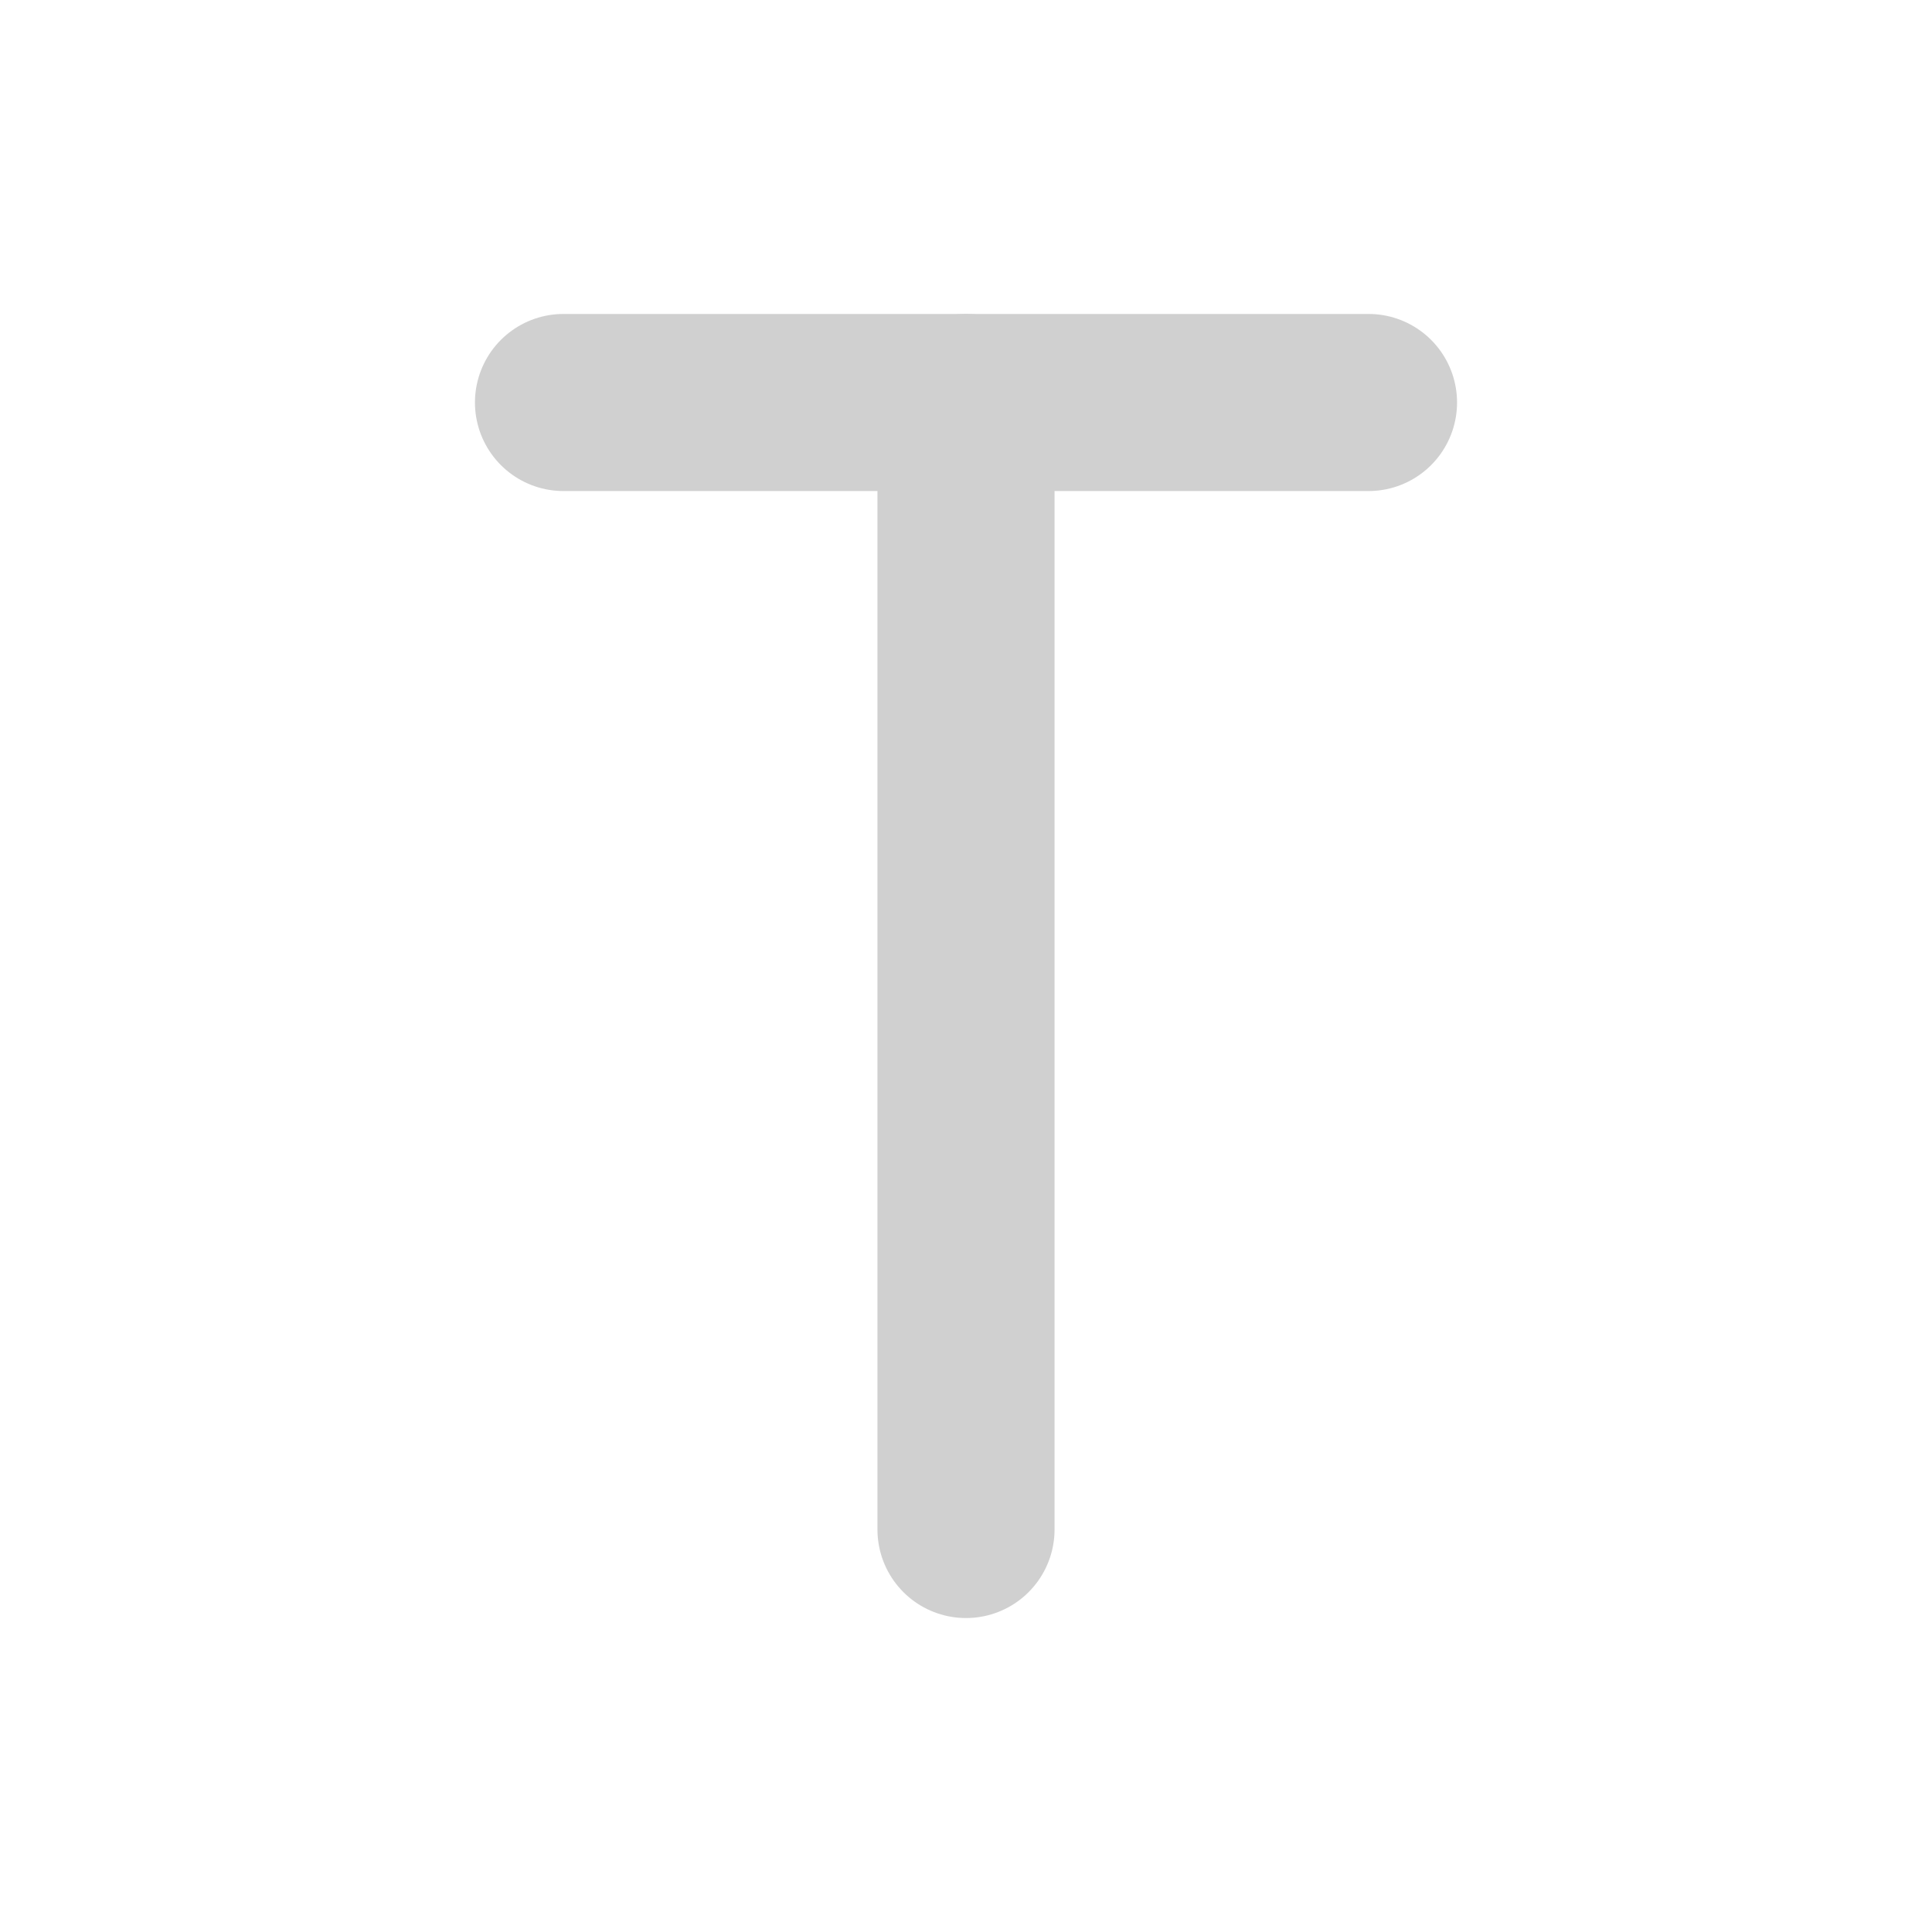
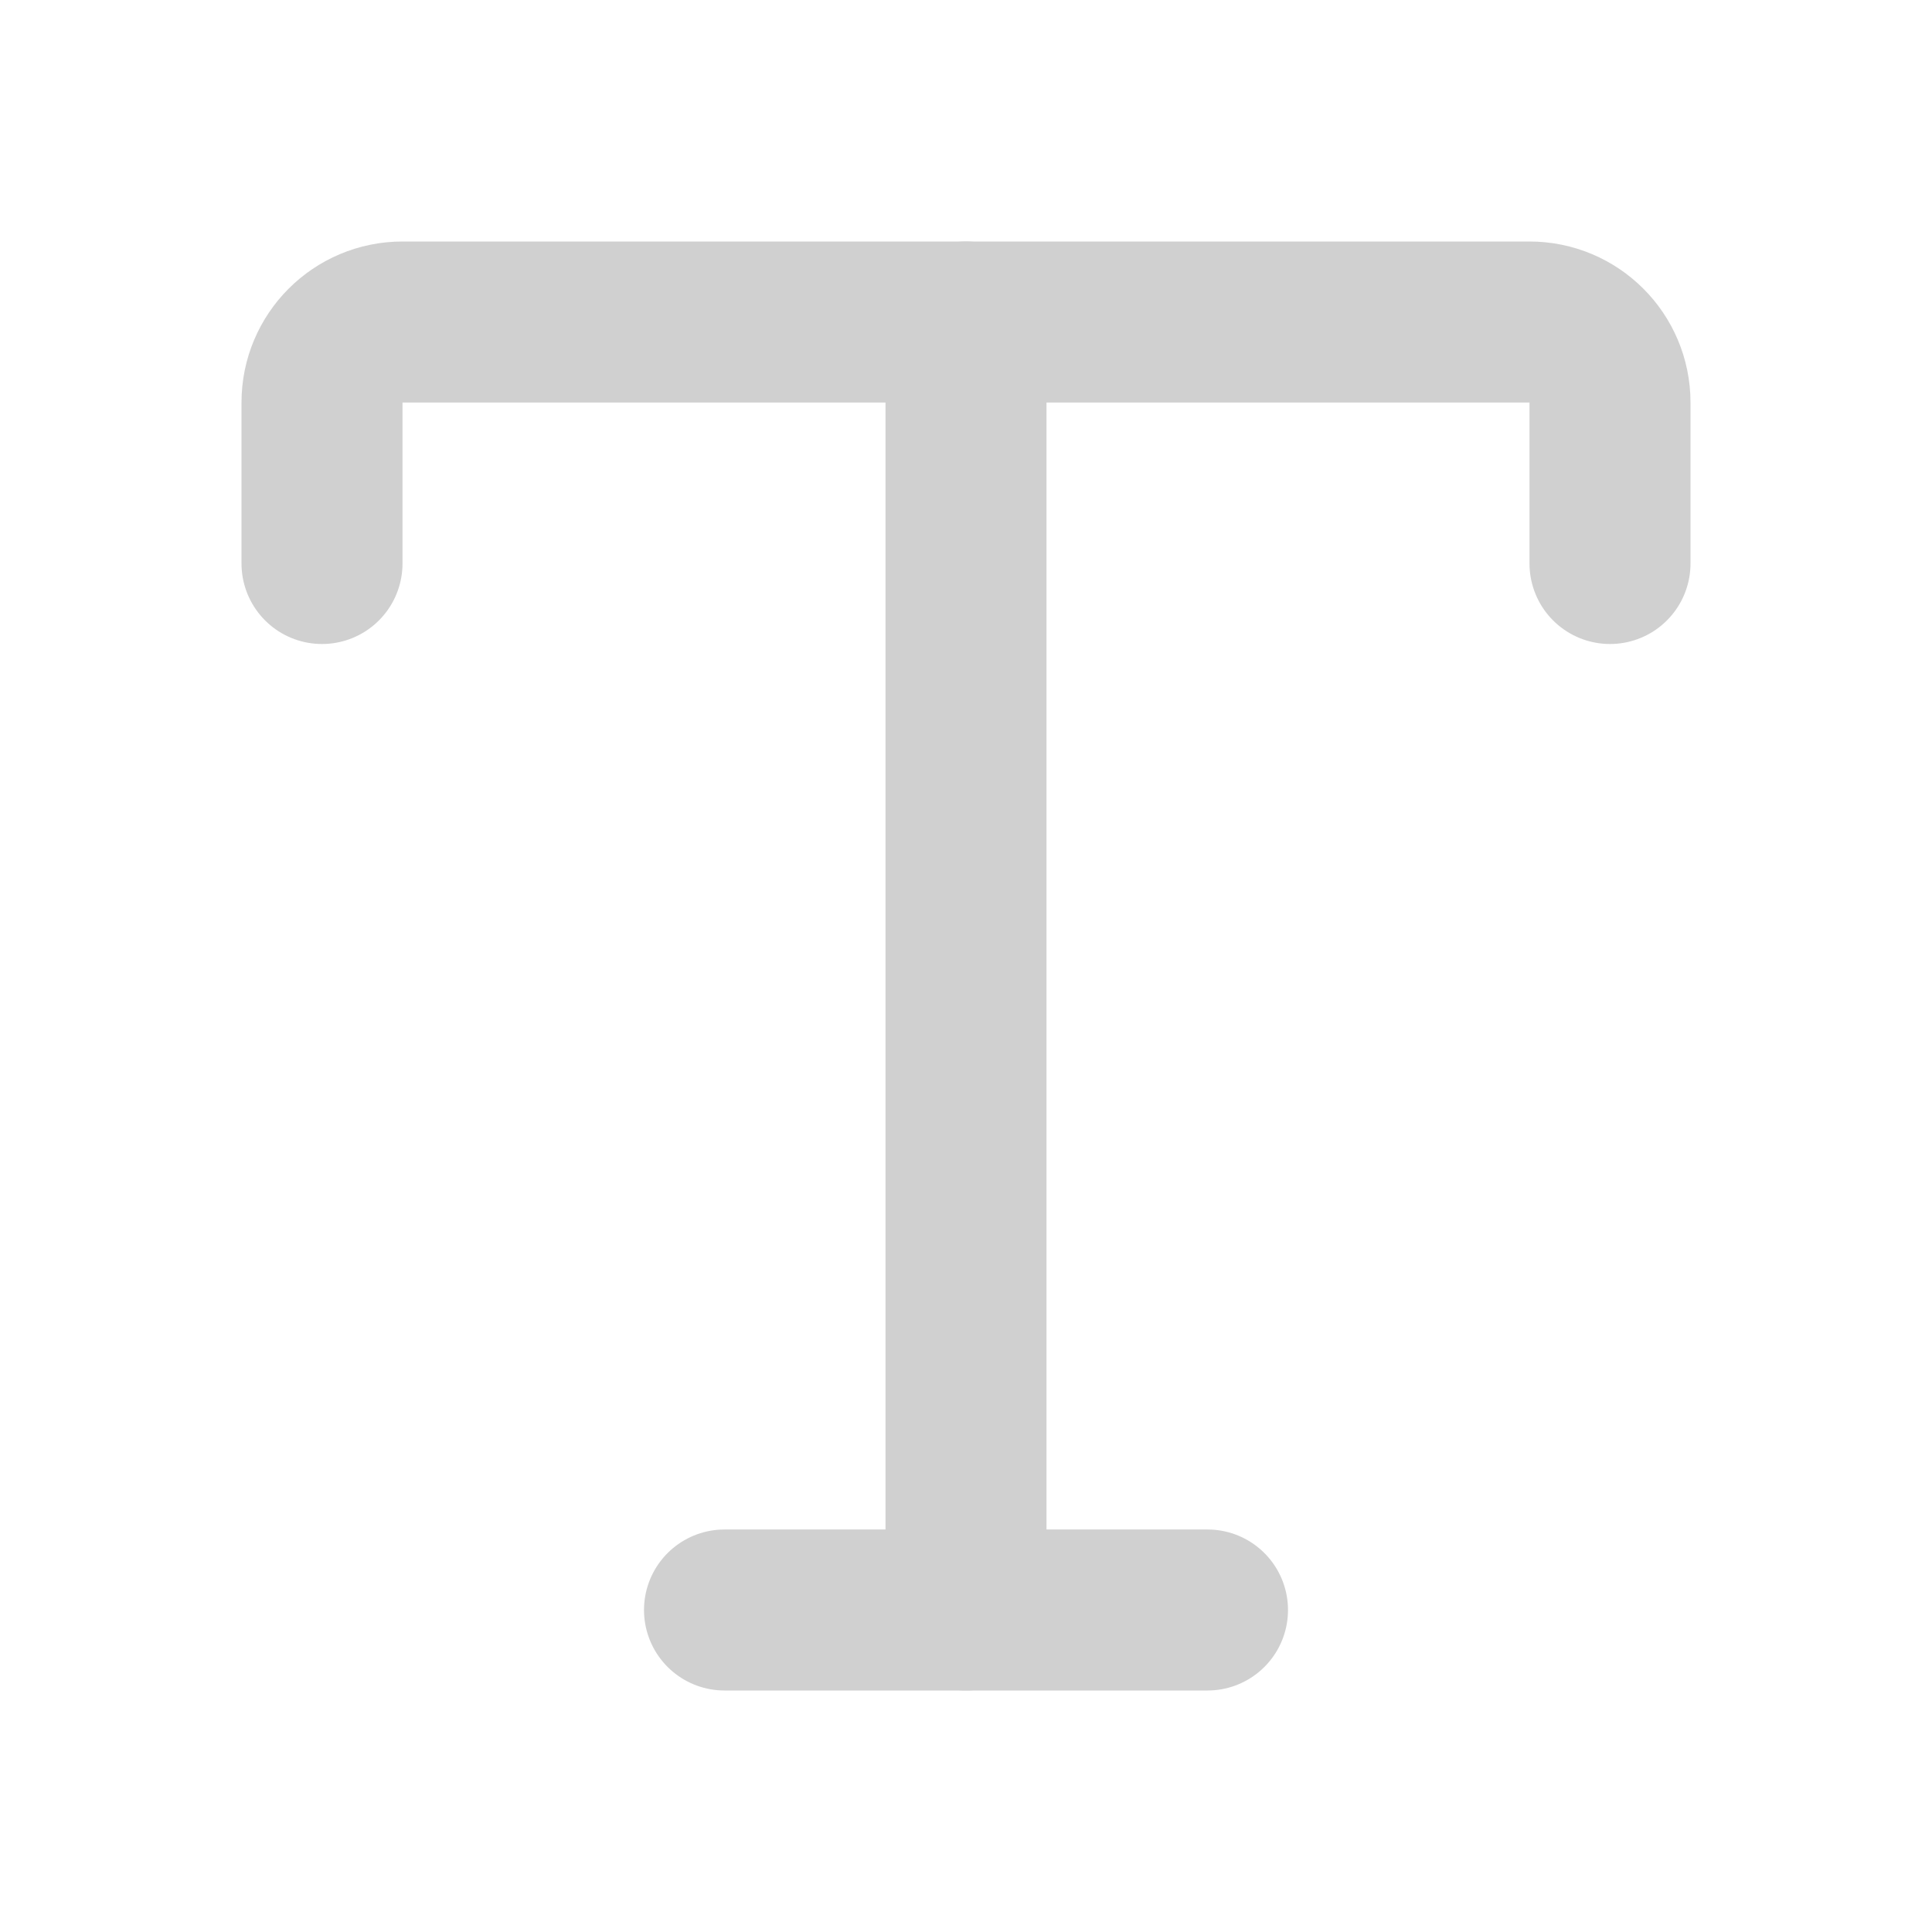
- <svg xmlns="http://www.w3.org/2000/svg" viewBox="0 0 24 24" fill="none" stroke="#D0D0D0" stroke-width="2.2" stroke-linecap="round" stroke-linejoin="round">
-   <path d="M12 5 V19" />
-   <path d="M7 5 H17" />
+ <svg xmlns="http://www.w3.org/2000/svg" viewBox="0 0 24 24" fill="none" stroke="#D0D0D0" stroke-width="2" stroke-linecap="round" stroke-linejoin="round">
+   <path d="M12 4v16" />
+   <path d="M4 7V5a1 1 0 0 1 1-1h14a1 1 0 0 1 1 1v2" />
+   <path d="M9 20h6" />
</svg>
